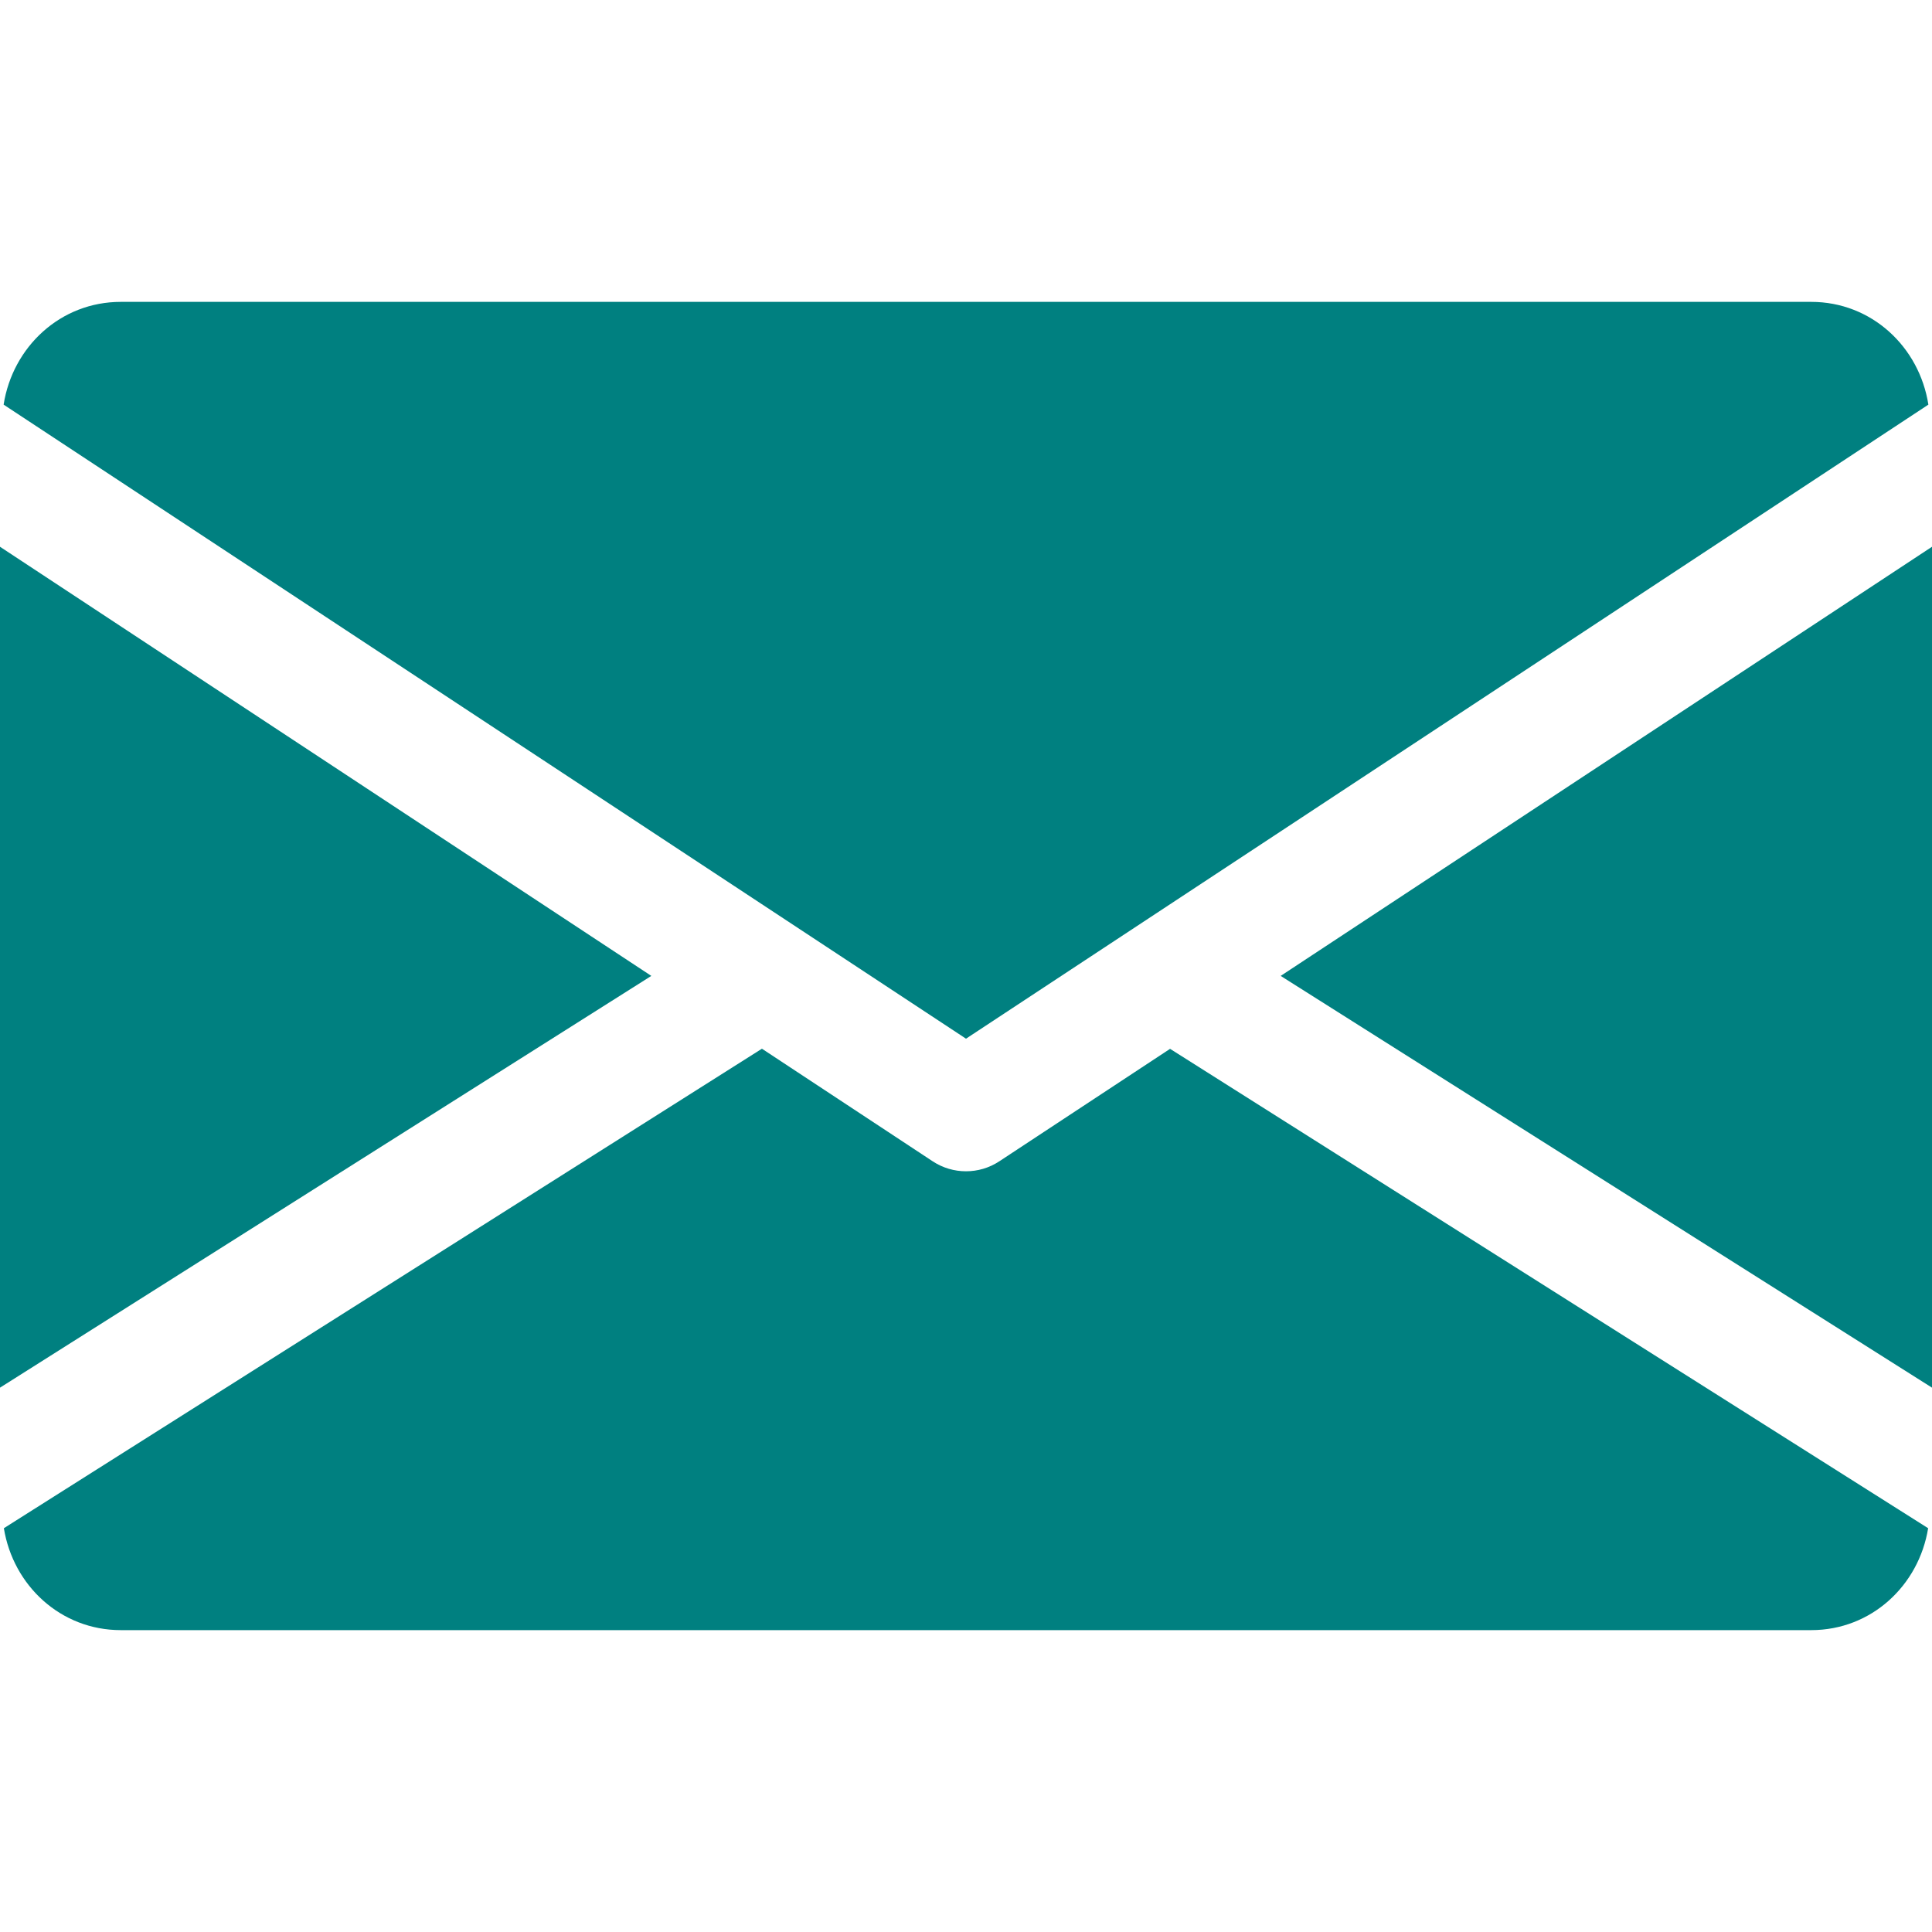
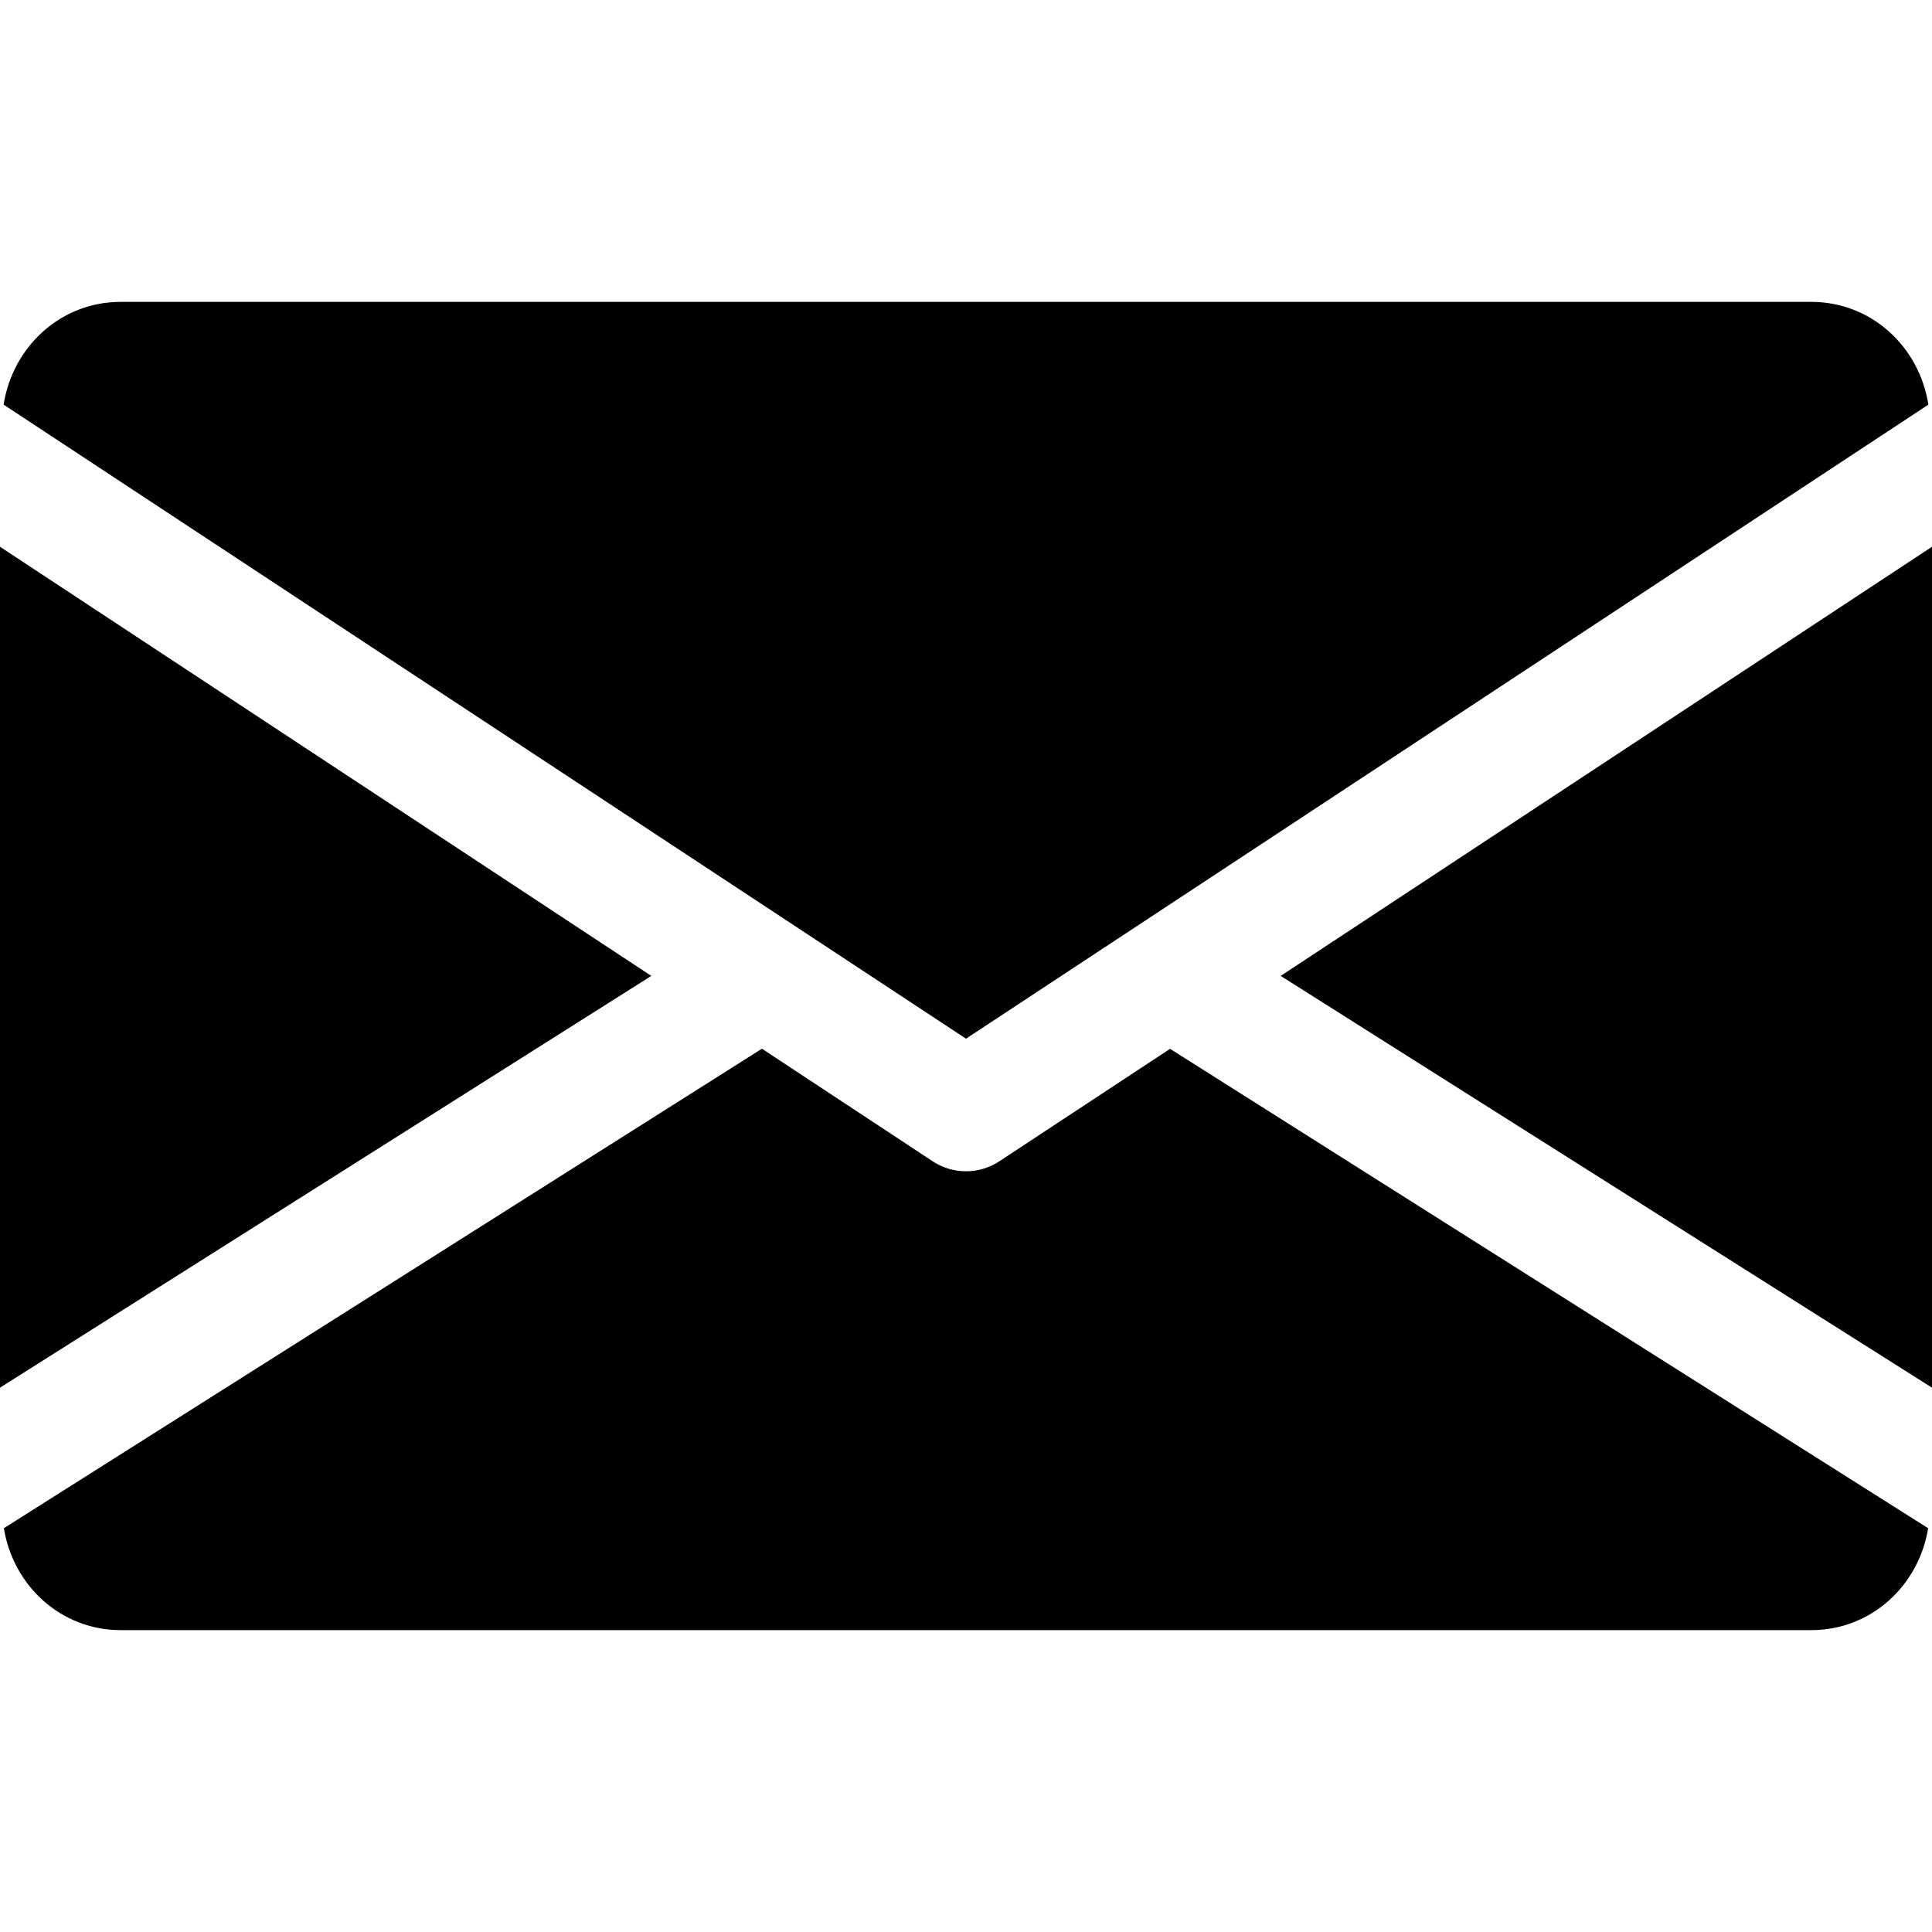
- <svg xmlns="http://www.w3.org/2000/svg" version="1.1" id="Capa_1" x="0px" y="0px" viewBox="0 0 512 512" style="enable-background:new 0 0 512 512;" xml:space="preserve">
-   <style> #Capa_1 { fill: #008080; }</style>
-   <g>
-     <g>
-       <polygon points="339.392,258.624 512,367.744 512,144.896   " />
-     </g>
-   </g>
-   <g>
-     <g>
-       <polygon points="0,144.896 0,367.744 172.608,258.624   " />
-     </g>
-   </g>
-   <g>
-     <g>
-       <path d="M480,80H32C16.032,80,3.36,91.904,0.96,107.232L256,275.264l255.04-168.032C508.64,91.904,495.968,80,480,80z" />
-     </g>
-   </g>
-   <g>
-     <g>
-       <path d="M310.08,277.952l-45.28,29.824c-2.688,1.76-5.728,2.624-8.8,2.624c-3.072,0-6.112-0.864-8.8-2.624l-45.28-29.856    L1.024,404.992C3.488,420.192,16.096,432,32,432h448c15.904,0,28.512-11.808,30.976-27.008L310.08,277.952z" />
-     </g>
-   </g>
-   <g>
- </g>
-   <g>
- </g>
-   <g>
- </g>
-   <g>
- </g>
-   <g>
- </g>
-   <g>
- </g>
-   <g>
- </g>
-   <g>
- </g>
-   <g>
- </g>
-   <g>
- </g>
-   <g>
- </g>
-   <g>
- </g>
-   <g>
- </g>
-   <g>
- </g>
-   <g>
- </g>
+ <svg xmlns="http://www.w3.org/2000/svg" viewBox="0 0 512 512">
+   <polygon points="339.392,258.624 512,367.744 512,144.896" />
+   <polygon points="0,144.896 0,367.744 172.608,258.624" />
+   <path d="M480,80H32C16.032,80,3.36,91.904,0.96,107.232L256,275.264l255.04-168.032C508.64,91.904,495.968,80,480,80z" />
+   <path d="M310.08,277.952l-45.28,29.824c-2.688,1.76-5.728,2.624-8.8,2.624c-3.072,0-6.112-0.864-8.8-2.624l-45.28-29.856  L1.024,404.992C3.488,420.192,16.096,432,32,432h448c15.904,0,28.512-11.808,30.976-27.008L310.08,277.952z" />
</svg>
